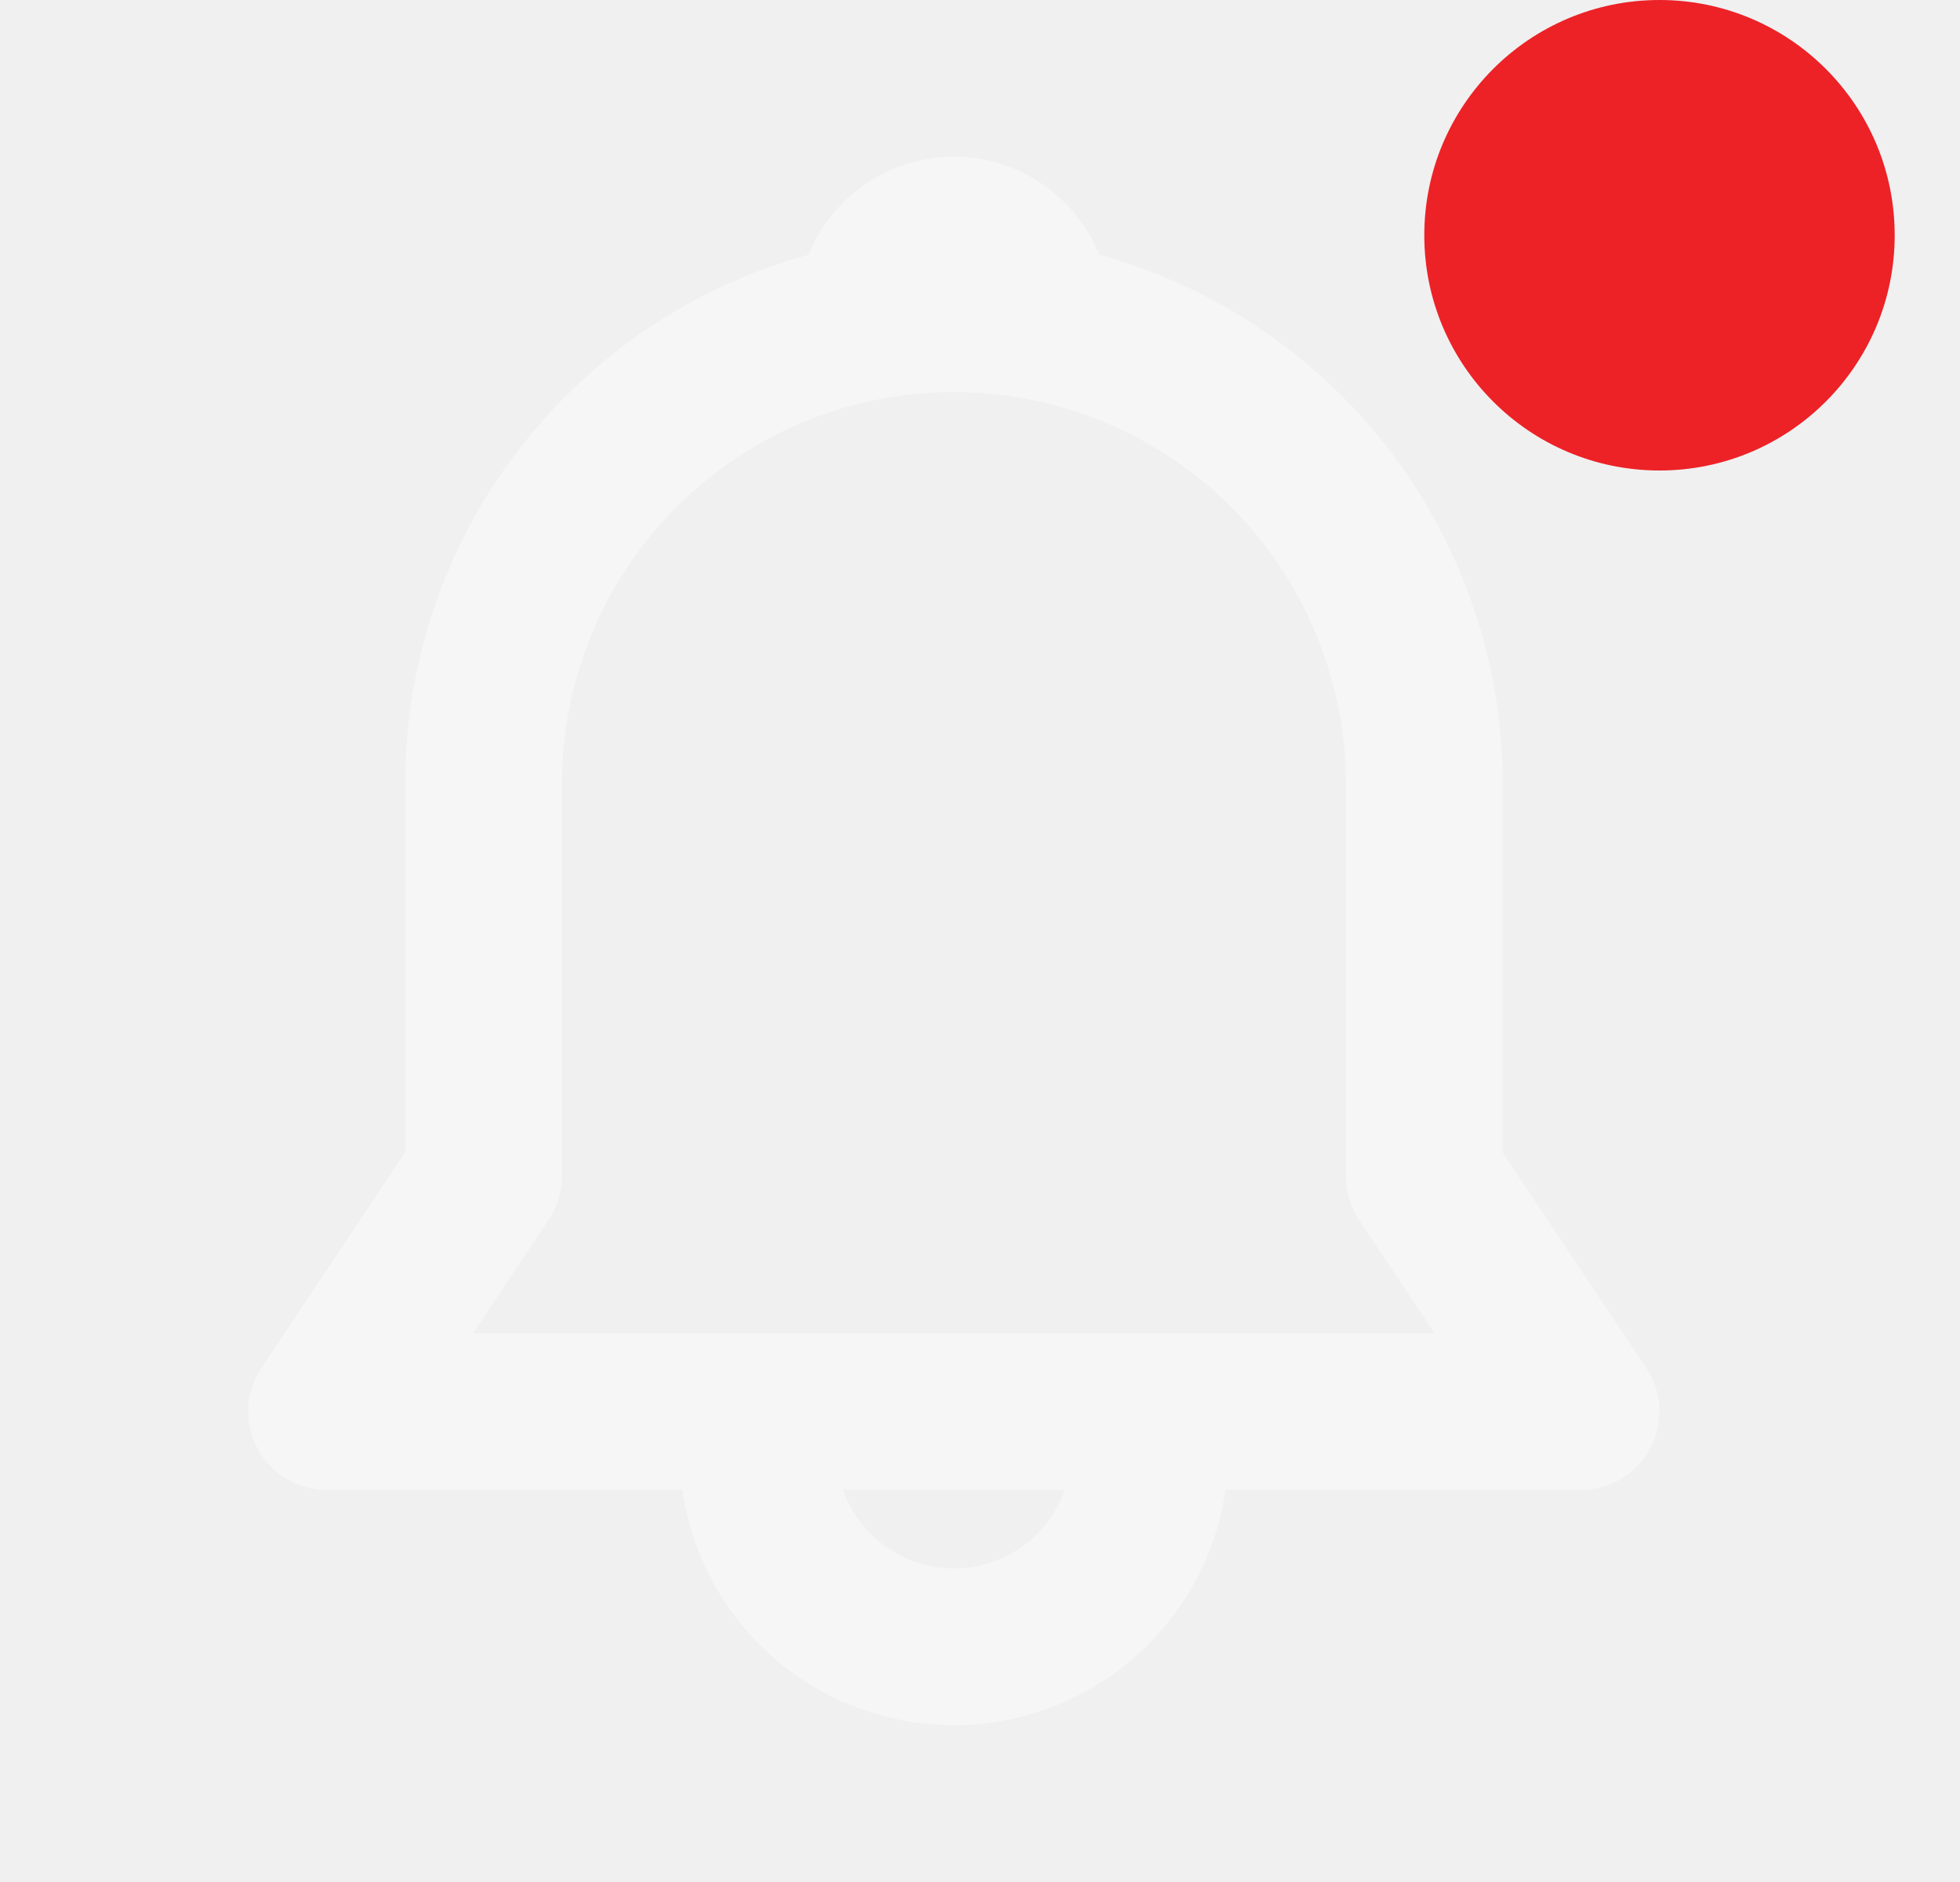
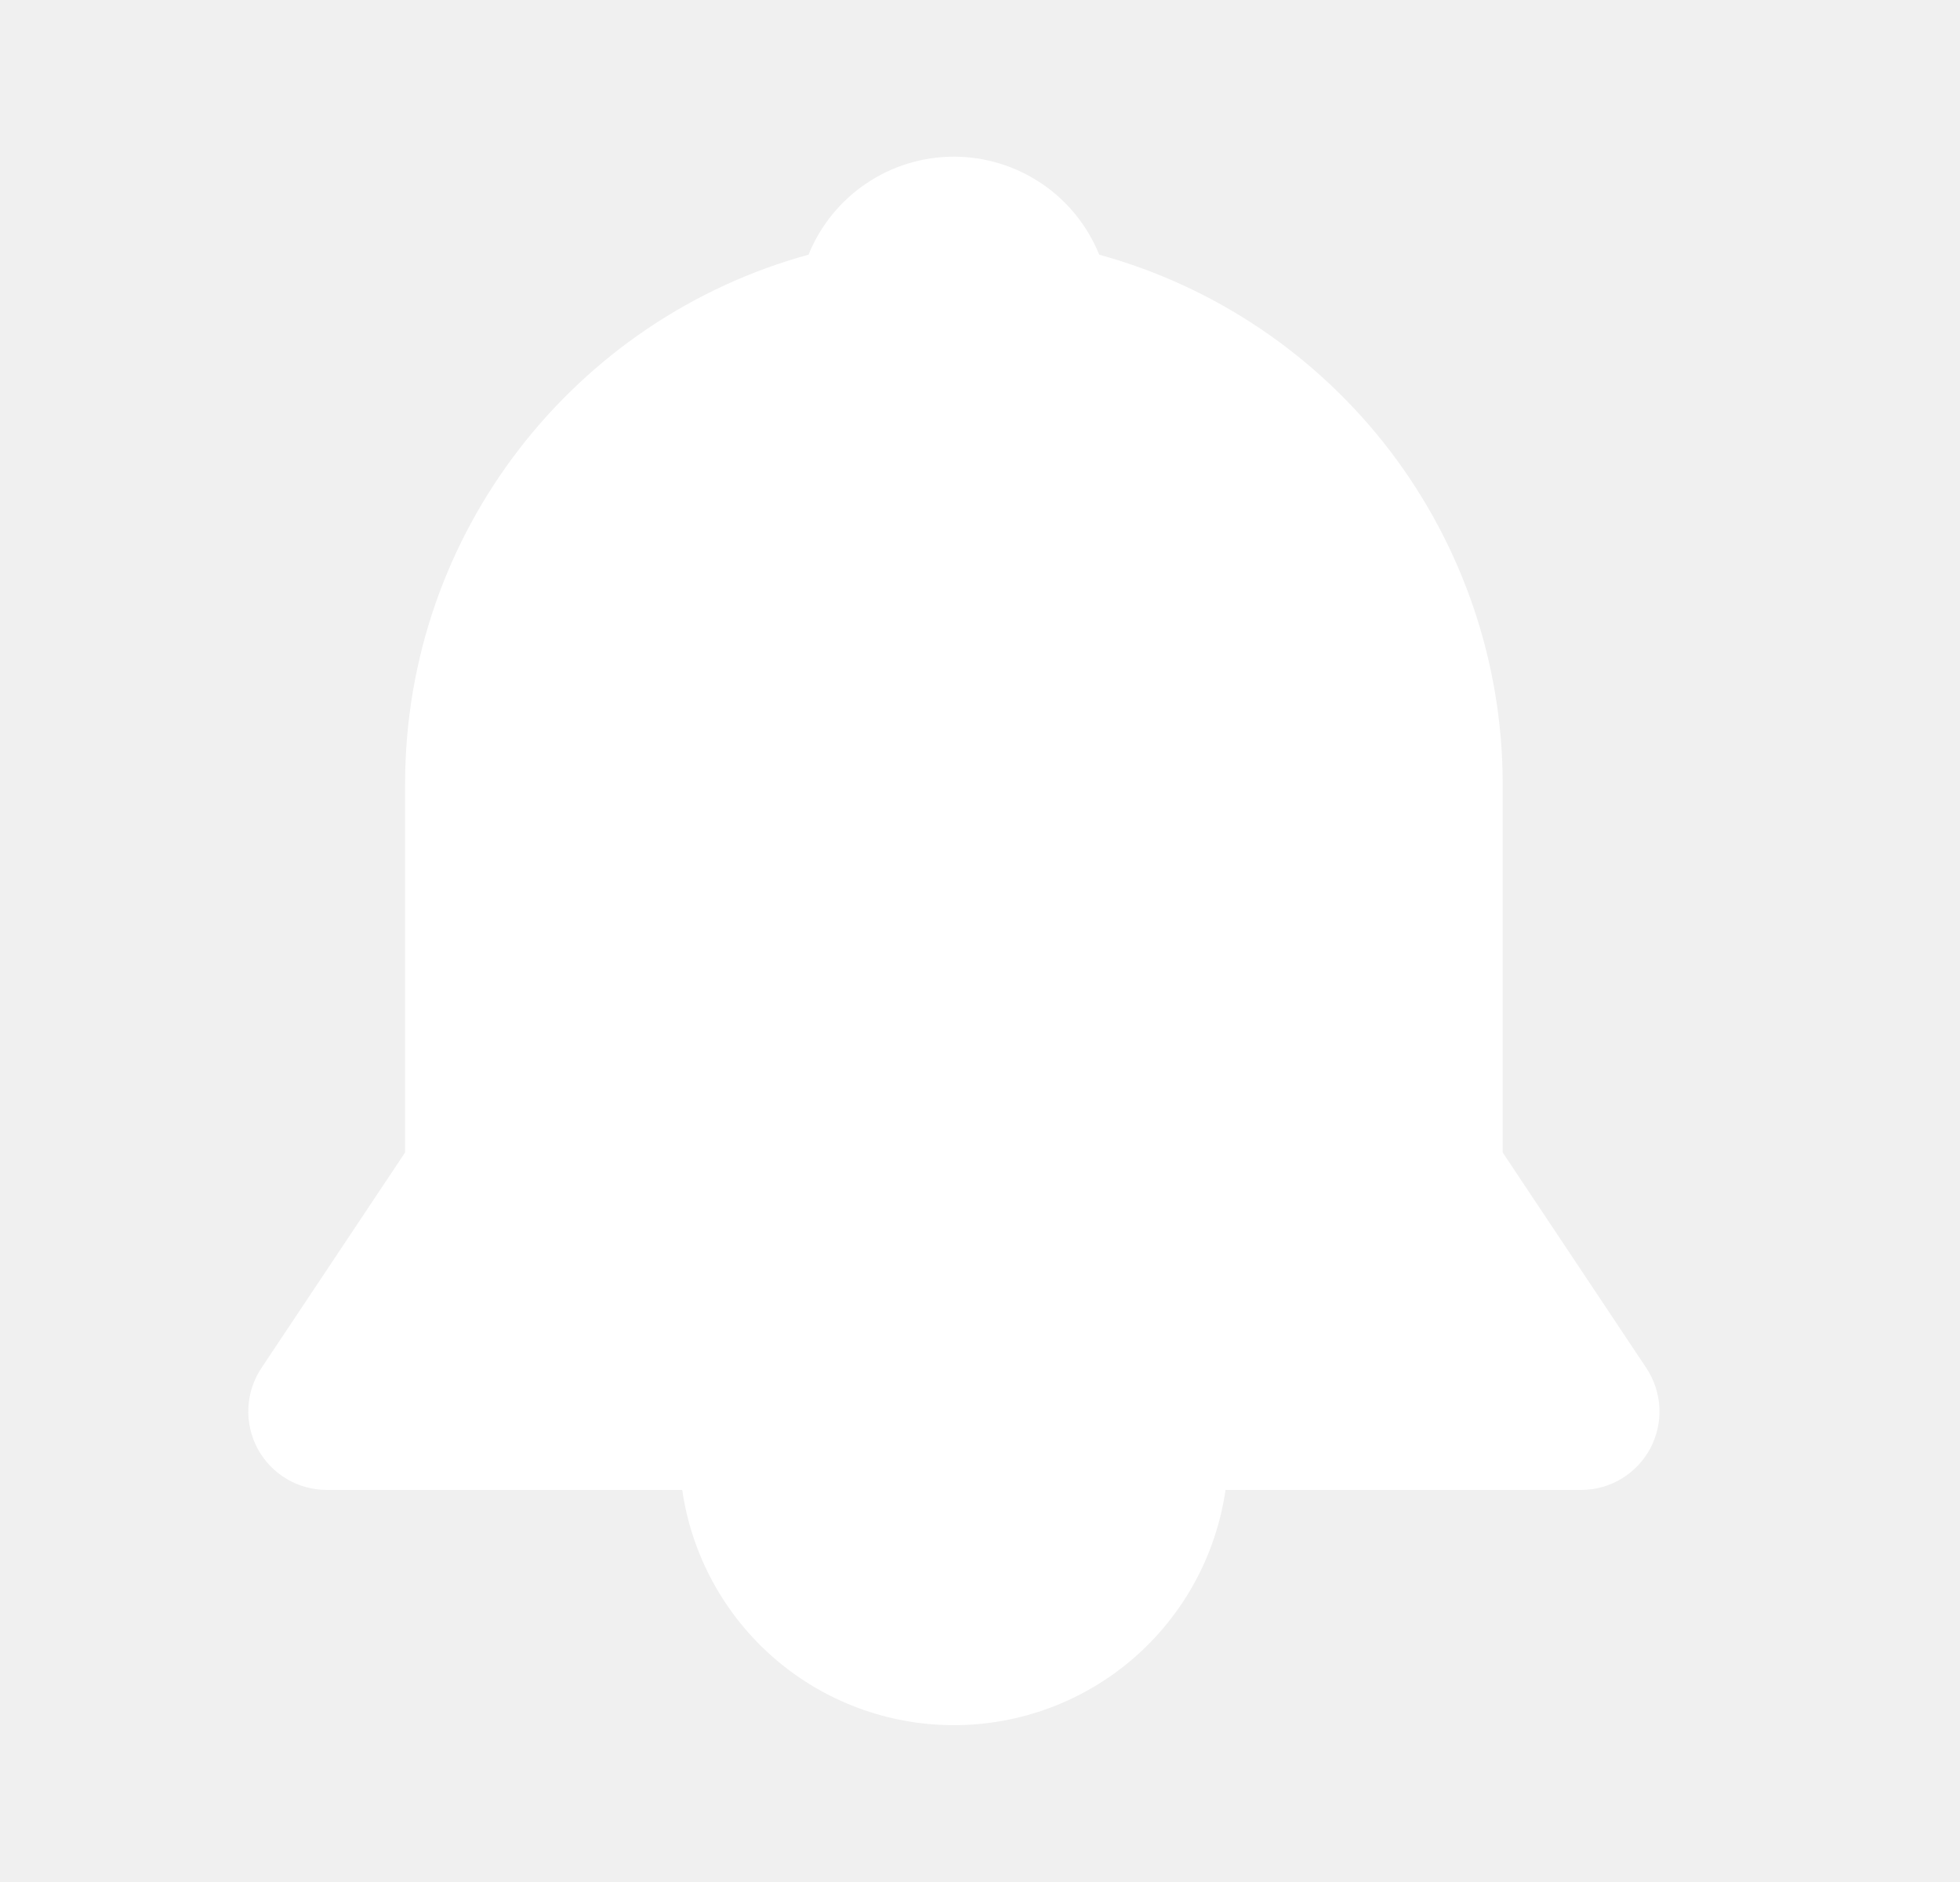
<svg xmlns="http://www.w3.org/2000/svg" width="25" height="24" viewBox="0 0 25 24" fill="none">
-   <g clip-path="url(#clip0_2484_10835)">
-     <path d="M10.313 3.248C10.462 2.879 10.718 2.562 11.049 2.34C11.379 2.117 11.768 1.998 12.167 1.998C12.565 1.998 12.954 2.117 13.285 2.34C13.615 2.562 13.871 2.879 14.021 3.248C15.499 3.655 16.804 4.535 17.733 5.755C18.663 6.975 19.167 8.466 19.167 10V14.697L20.999 17.445C21.099 17.596 21.157 17.771 21.166 17.951C21.174 18.132 21.134 18.312 21.049 18.472C20.963 18.631 20.836 18.765 20.681 18.858C20.525 18.951 20.348 19 20.167 19H15.632C15.511 19.833 15.095 20.595 14.458 21.146C13.822 21.697 13.008 22 12.167 22C11.325 22 10.511 21.697 9.875 21.146C9.239 20.595 8.822 19.833 8.702 19H4.167C3.986 19 3.808 18.951 3.653 18.858C3.497 18.765 3.37 18.631 3.285 18.472C3.199 18.312 3.159 18.132 3.168 17.951C3.176 17.771 3.234 17.596 3.335 17.445L5.167 14.697V10C5.167 6.776 7.347 4.06 10.313 3.248ZM10.753 19C10.856 19.293 11.047 19.546 11.301 19.725C11.554 19.904 11.857 20.001 12.167 20.001C12.477 20.001 12.78 19.904 13.034 19.725C13.287 19.546 13.478 19.293 13.582 19H10.752H10.753ZM12.167 5C10.841 5 9.569 5.527 8.631 6.464C7.693 7.402 7.167 8.674 7.167 10V15C7.167 15.197 7.108 15.391 6.999 15.555L6.036 17H18.297L17.334 15.555C17.224 15.39 17.166 15.197 17.167 15V10C17.167 8.674 16.64 7.402 15.702 6.464C14.764 5.527 13.493 5 12.167 5Z" fill="white" fill-opacity="0.4" />
-     <circle cx="21.167" cy="3" r="3" fill="#EC2227" />
-   </g>
-   <defs>
-     <clipPath id="clip0_2484_10835">
-       <rect width="24" height="24" fill="white" transform="translate(0.166672)" />
-     </clipPath>
-   </defs>
+   <path fill-rule="evenodd" clip-rule="evenodd" d="M11.049 2.34C10.719 2.562 10.462 2.879 10.313 3.248C7.347 4.06 5.167 6.776 5.167 10V14.697L3.335 17.445C3.234 17.596 3.177 17.771 3.168 17.951C3.159 18.132 3.2 18.312 3.285 18.472C3.37 18.631 3.498 18.765 3.653 18.858C3.808 18.951 3.986 19 4.167 19H8.702C8.822 19.833 9.239 20.595 9.875 21.146C10.511 21.697 11.325 22 12.167 22C13.009 22 13.822 21.697 14.459 21.146C15.095 20.595 15.511 19.833 15.632 19H20.167C20.348 19 20.526 18.951 20.681 18.858C20.836 18.765 20.963 18.631 21.049 18.472C21.134 18.312 21.175 18.132 21.166 17.951C21.157 17.771 21.099 17.596 20.999 17.445L19.167 14.697V10C19.167 8.466 18.663 6.975 17.734 5.755C16.804 4.535 15.5 3.655 14.021 3.248C13.871 2.879 13.615 2.562 13.285 2.34C12.954 2.117 12.565 1.998 12.167 1.998C11.768 1.998 11.379 2.117 11.049 2.34Z" fill="white" />
</svg>
